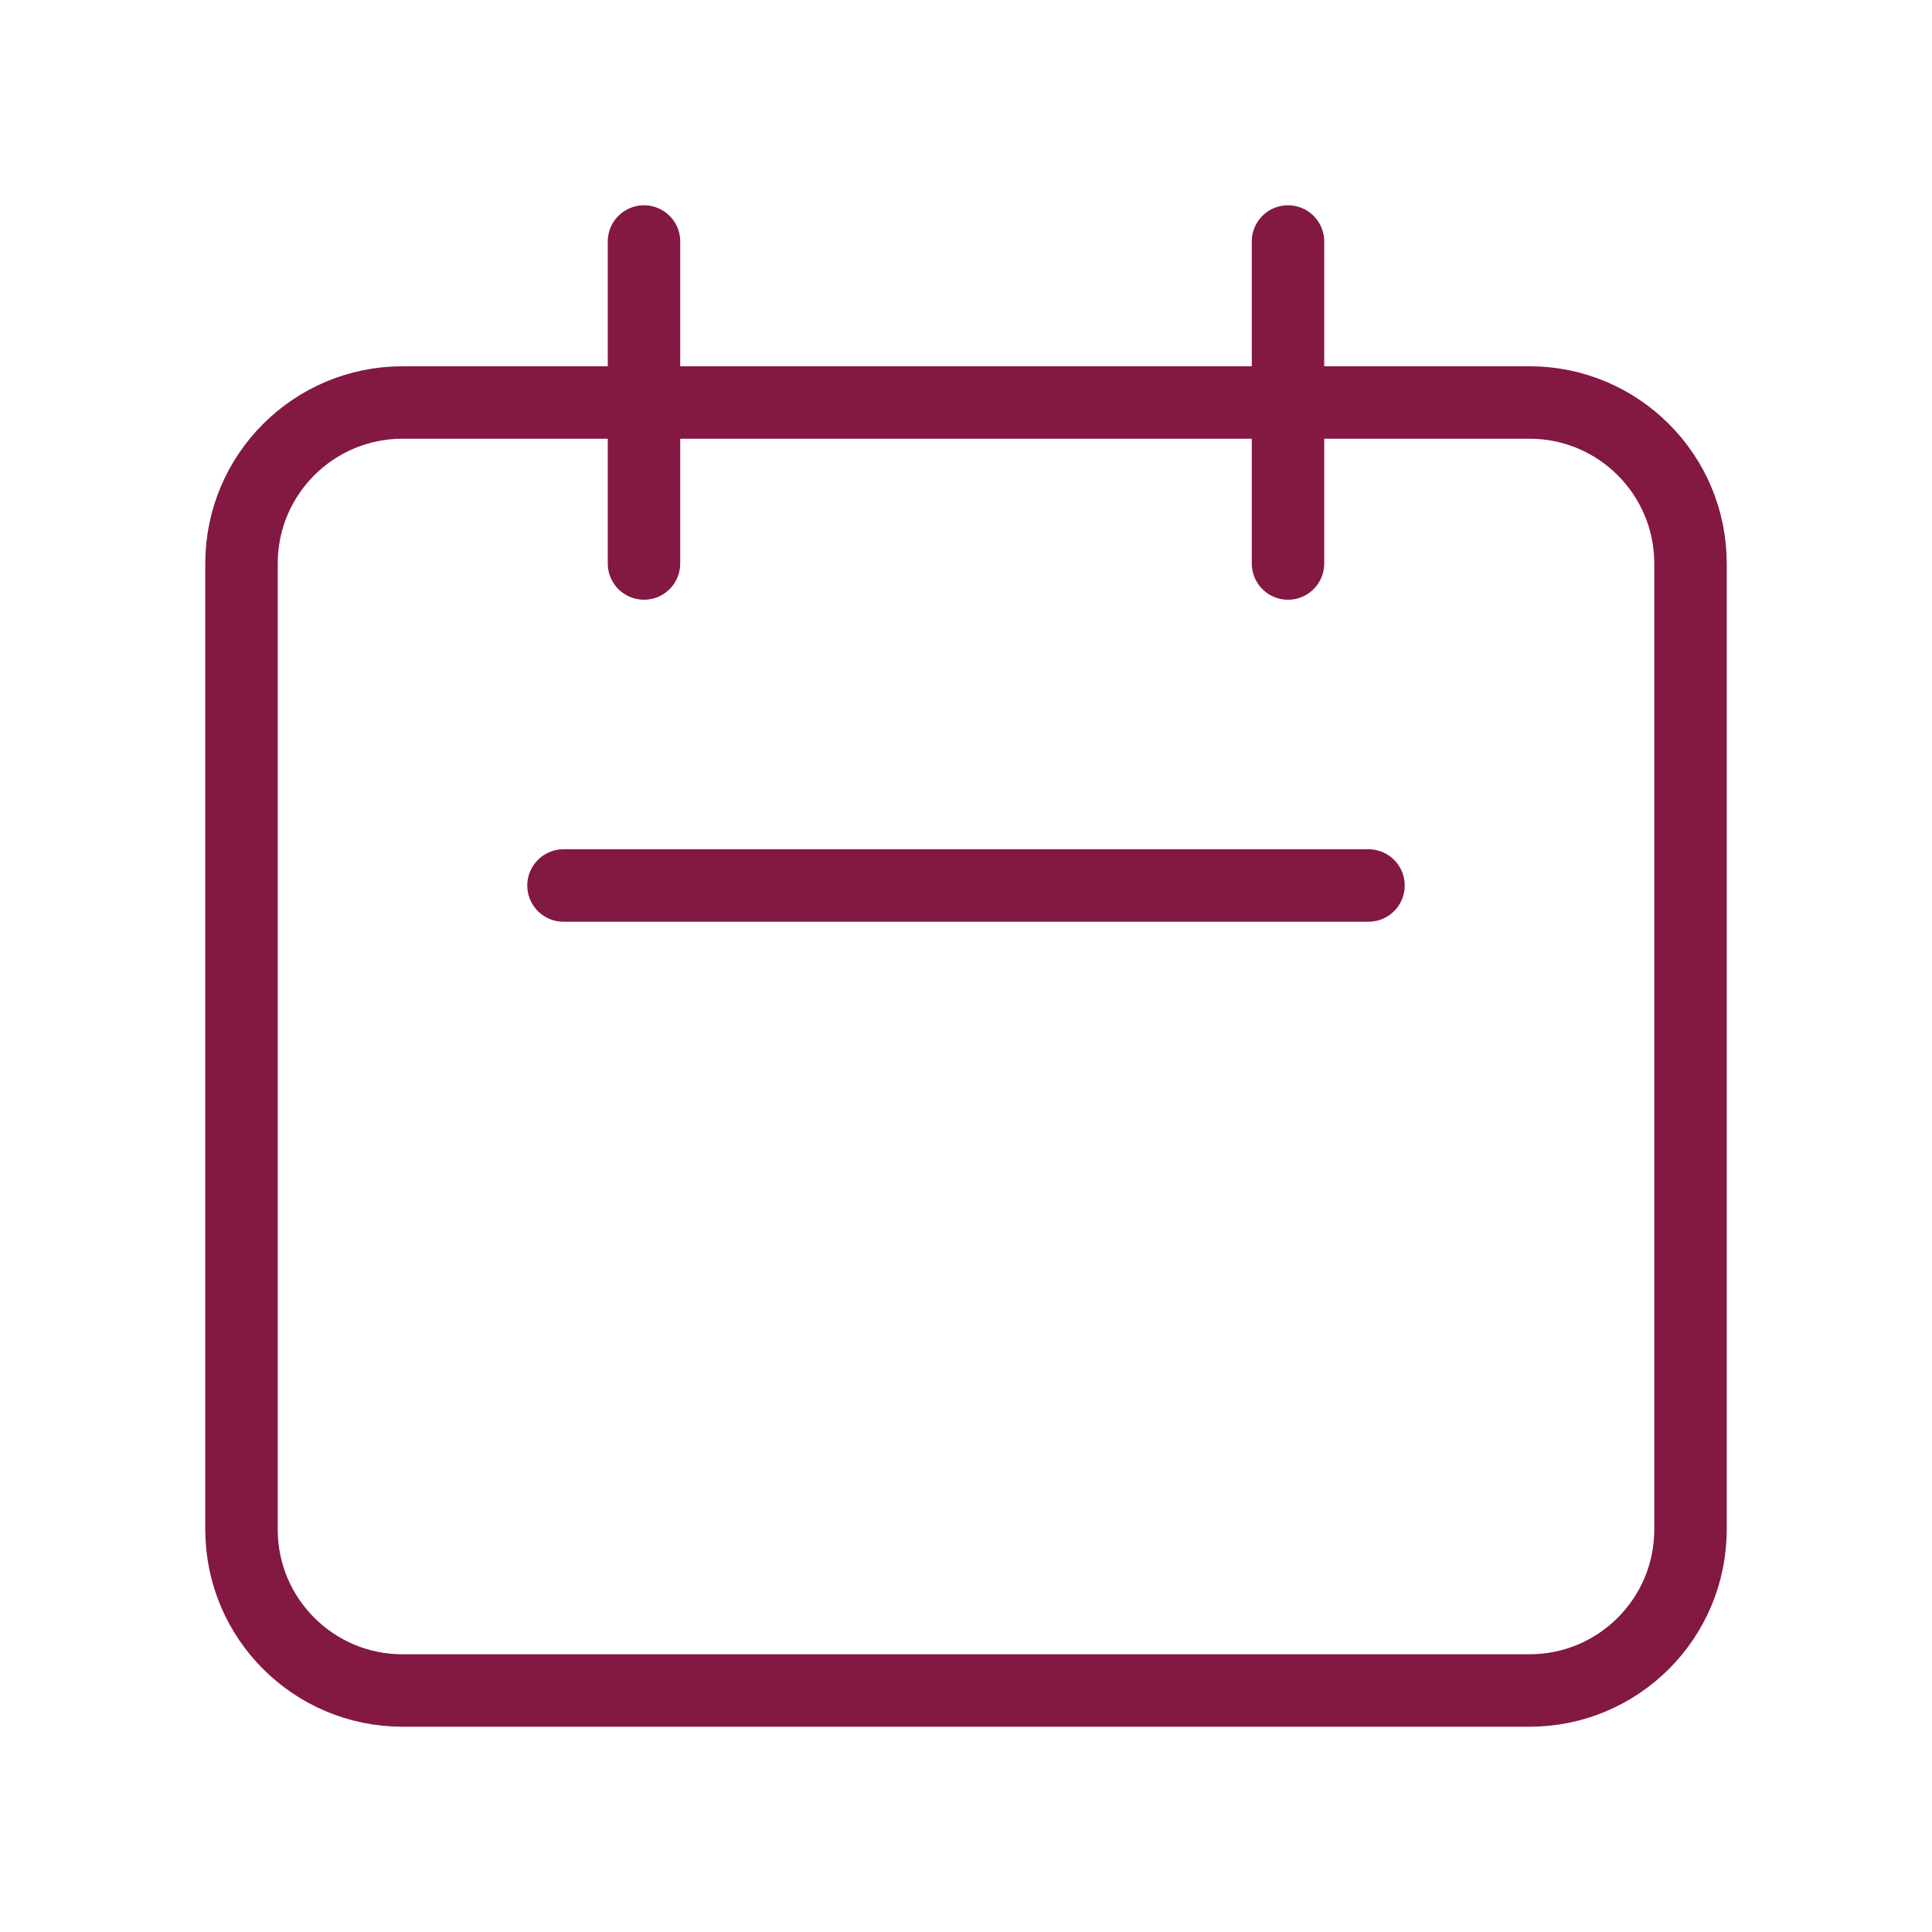
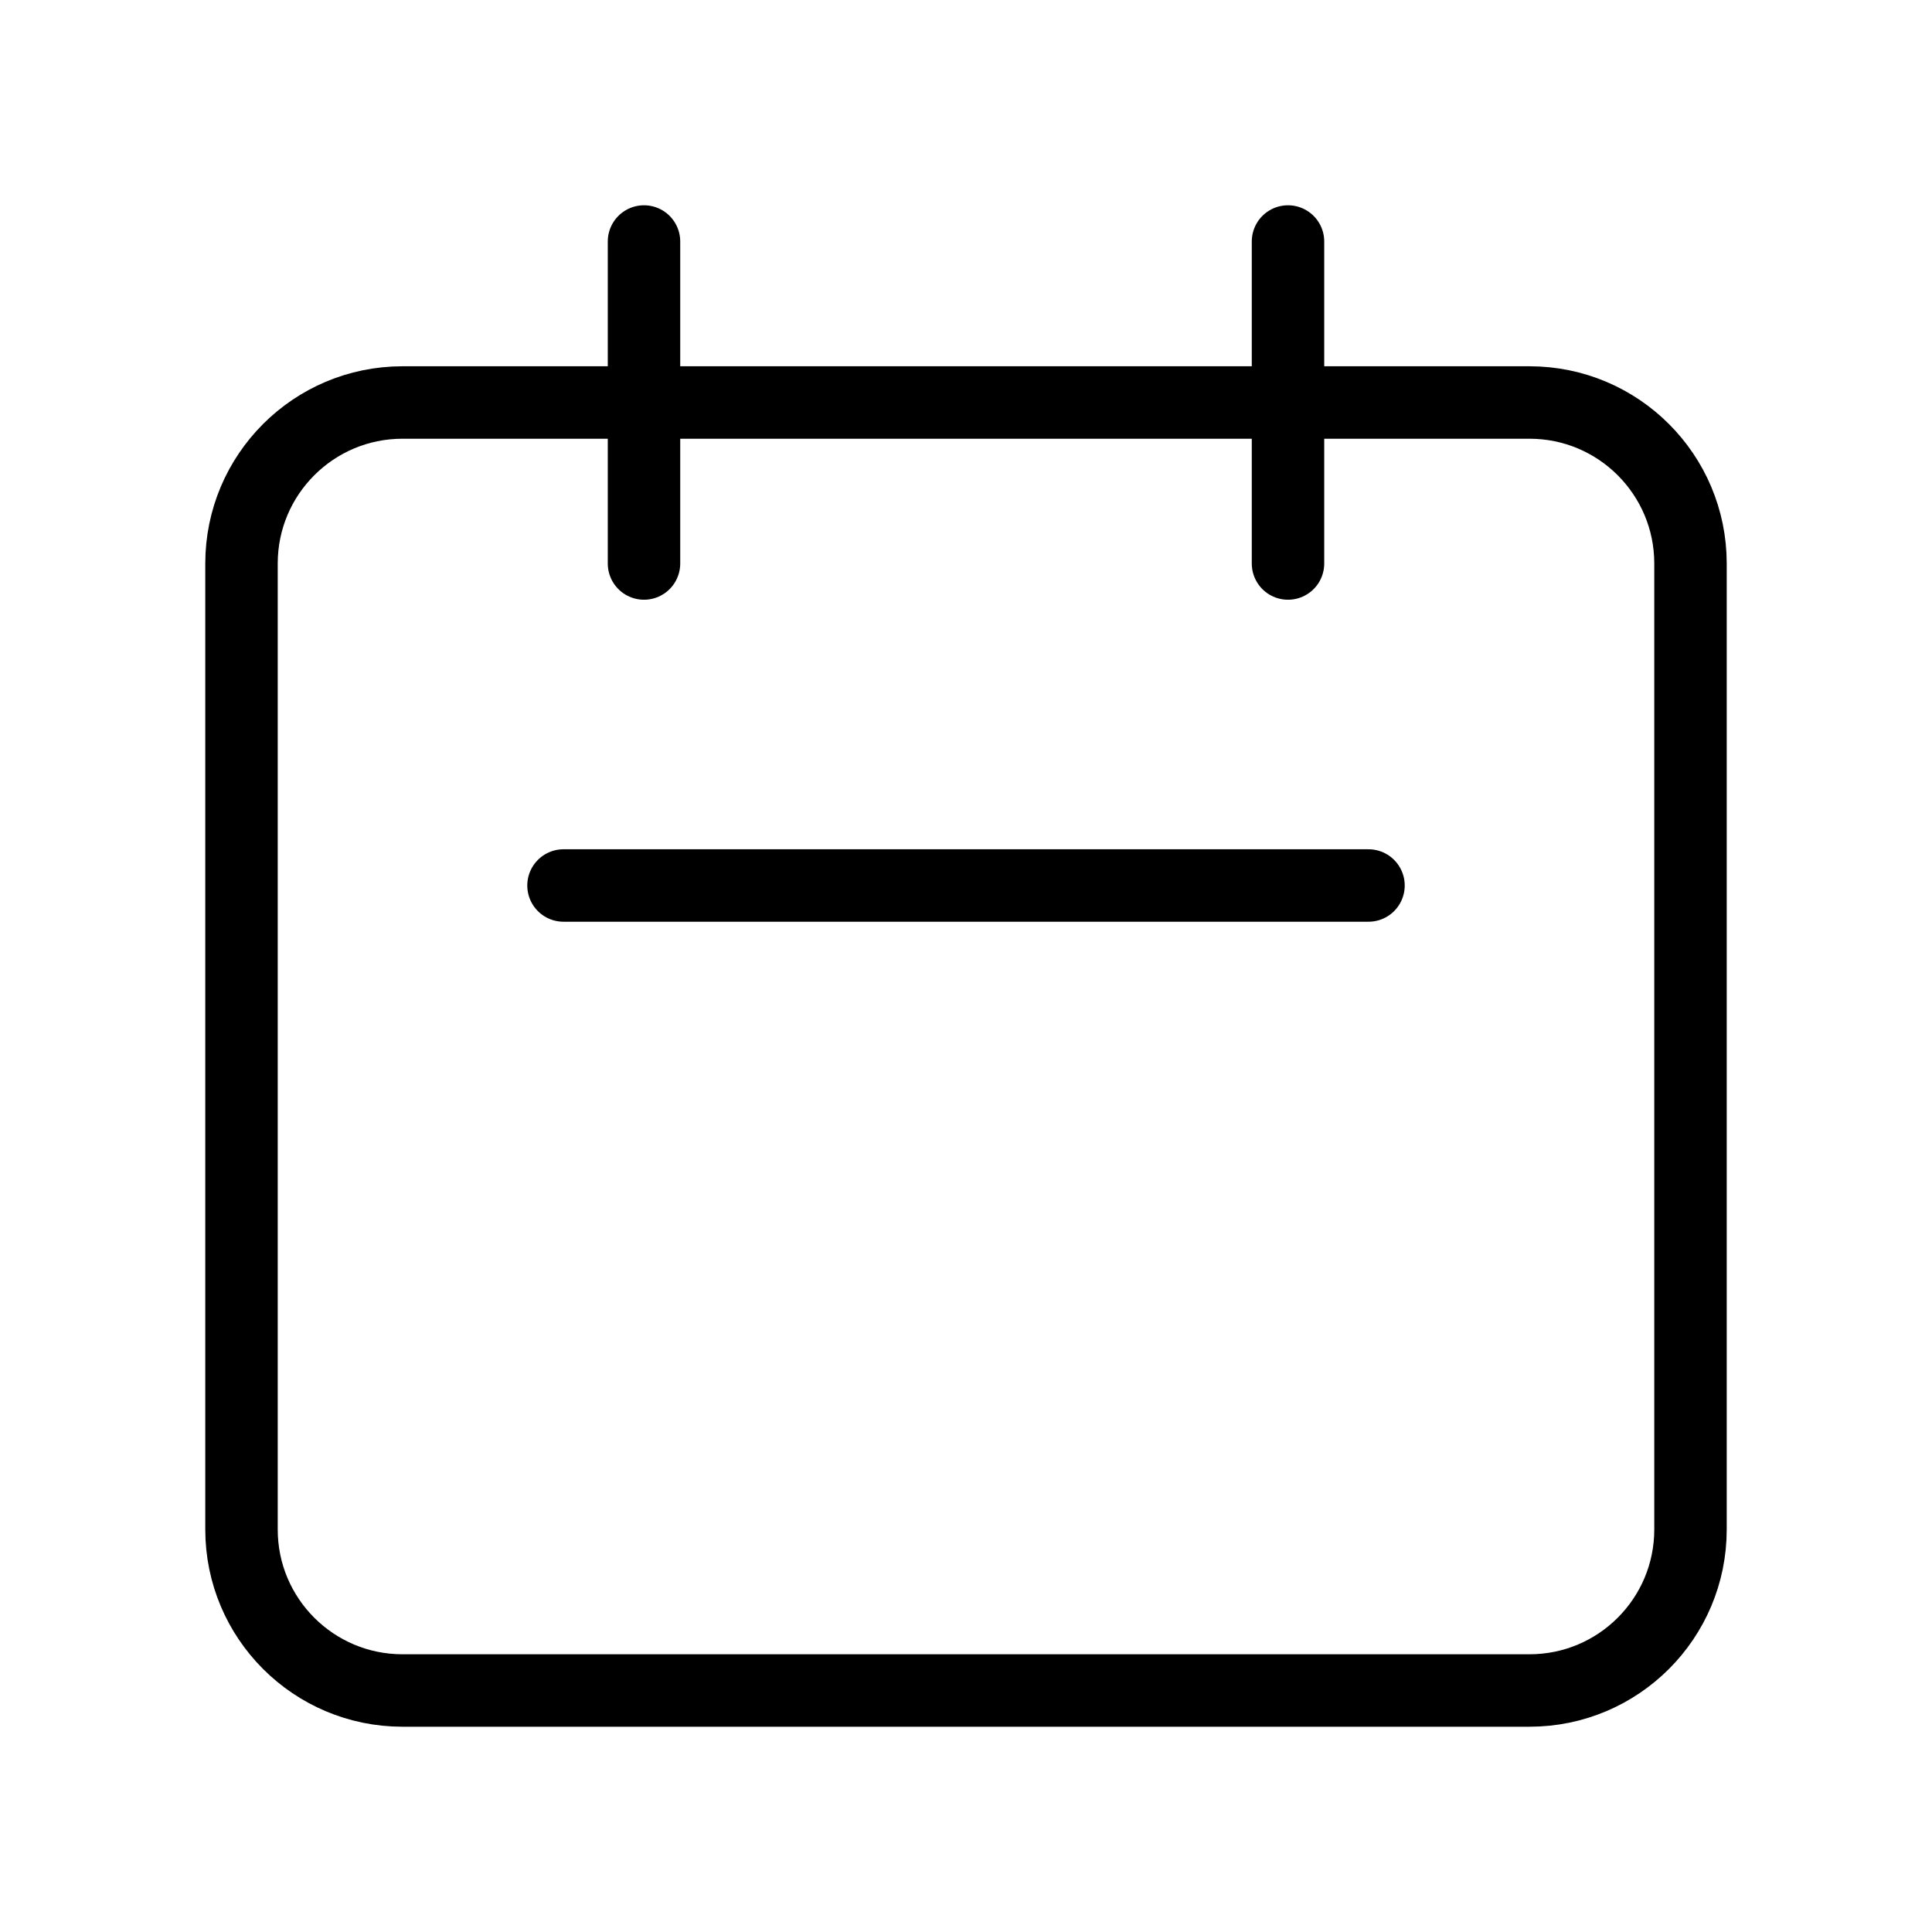
- <svg xmlns="http://www.w3.org/2000/svg" class="h-6 w-6" fill="none" viewBox="0 0 24 24" stroke="rgb(131 24 67)" stroke-width=".9">
+ <svg xmlns="http://www.w3.org/2000/svg" class="h-6 w-6" fill="none" viewBox="0 0 24 24" stroke="currentColor" stroke-width=".9">
  <path stroke-linecap="round" stroke-linejoin="round" d="M8 7V3m8 4V3m-9 8h10M5 21h14a2 2 0 002-2V7a2 2 0 00-2-2H5a2 2 0 00-2 2v12a2 2 0 002 2z" />
</svg>
